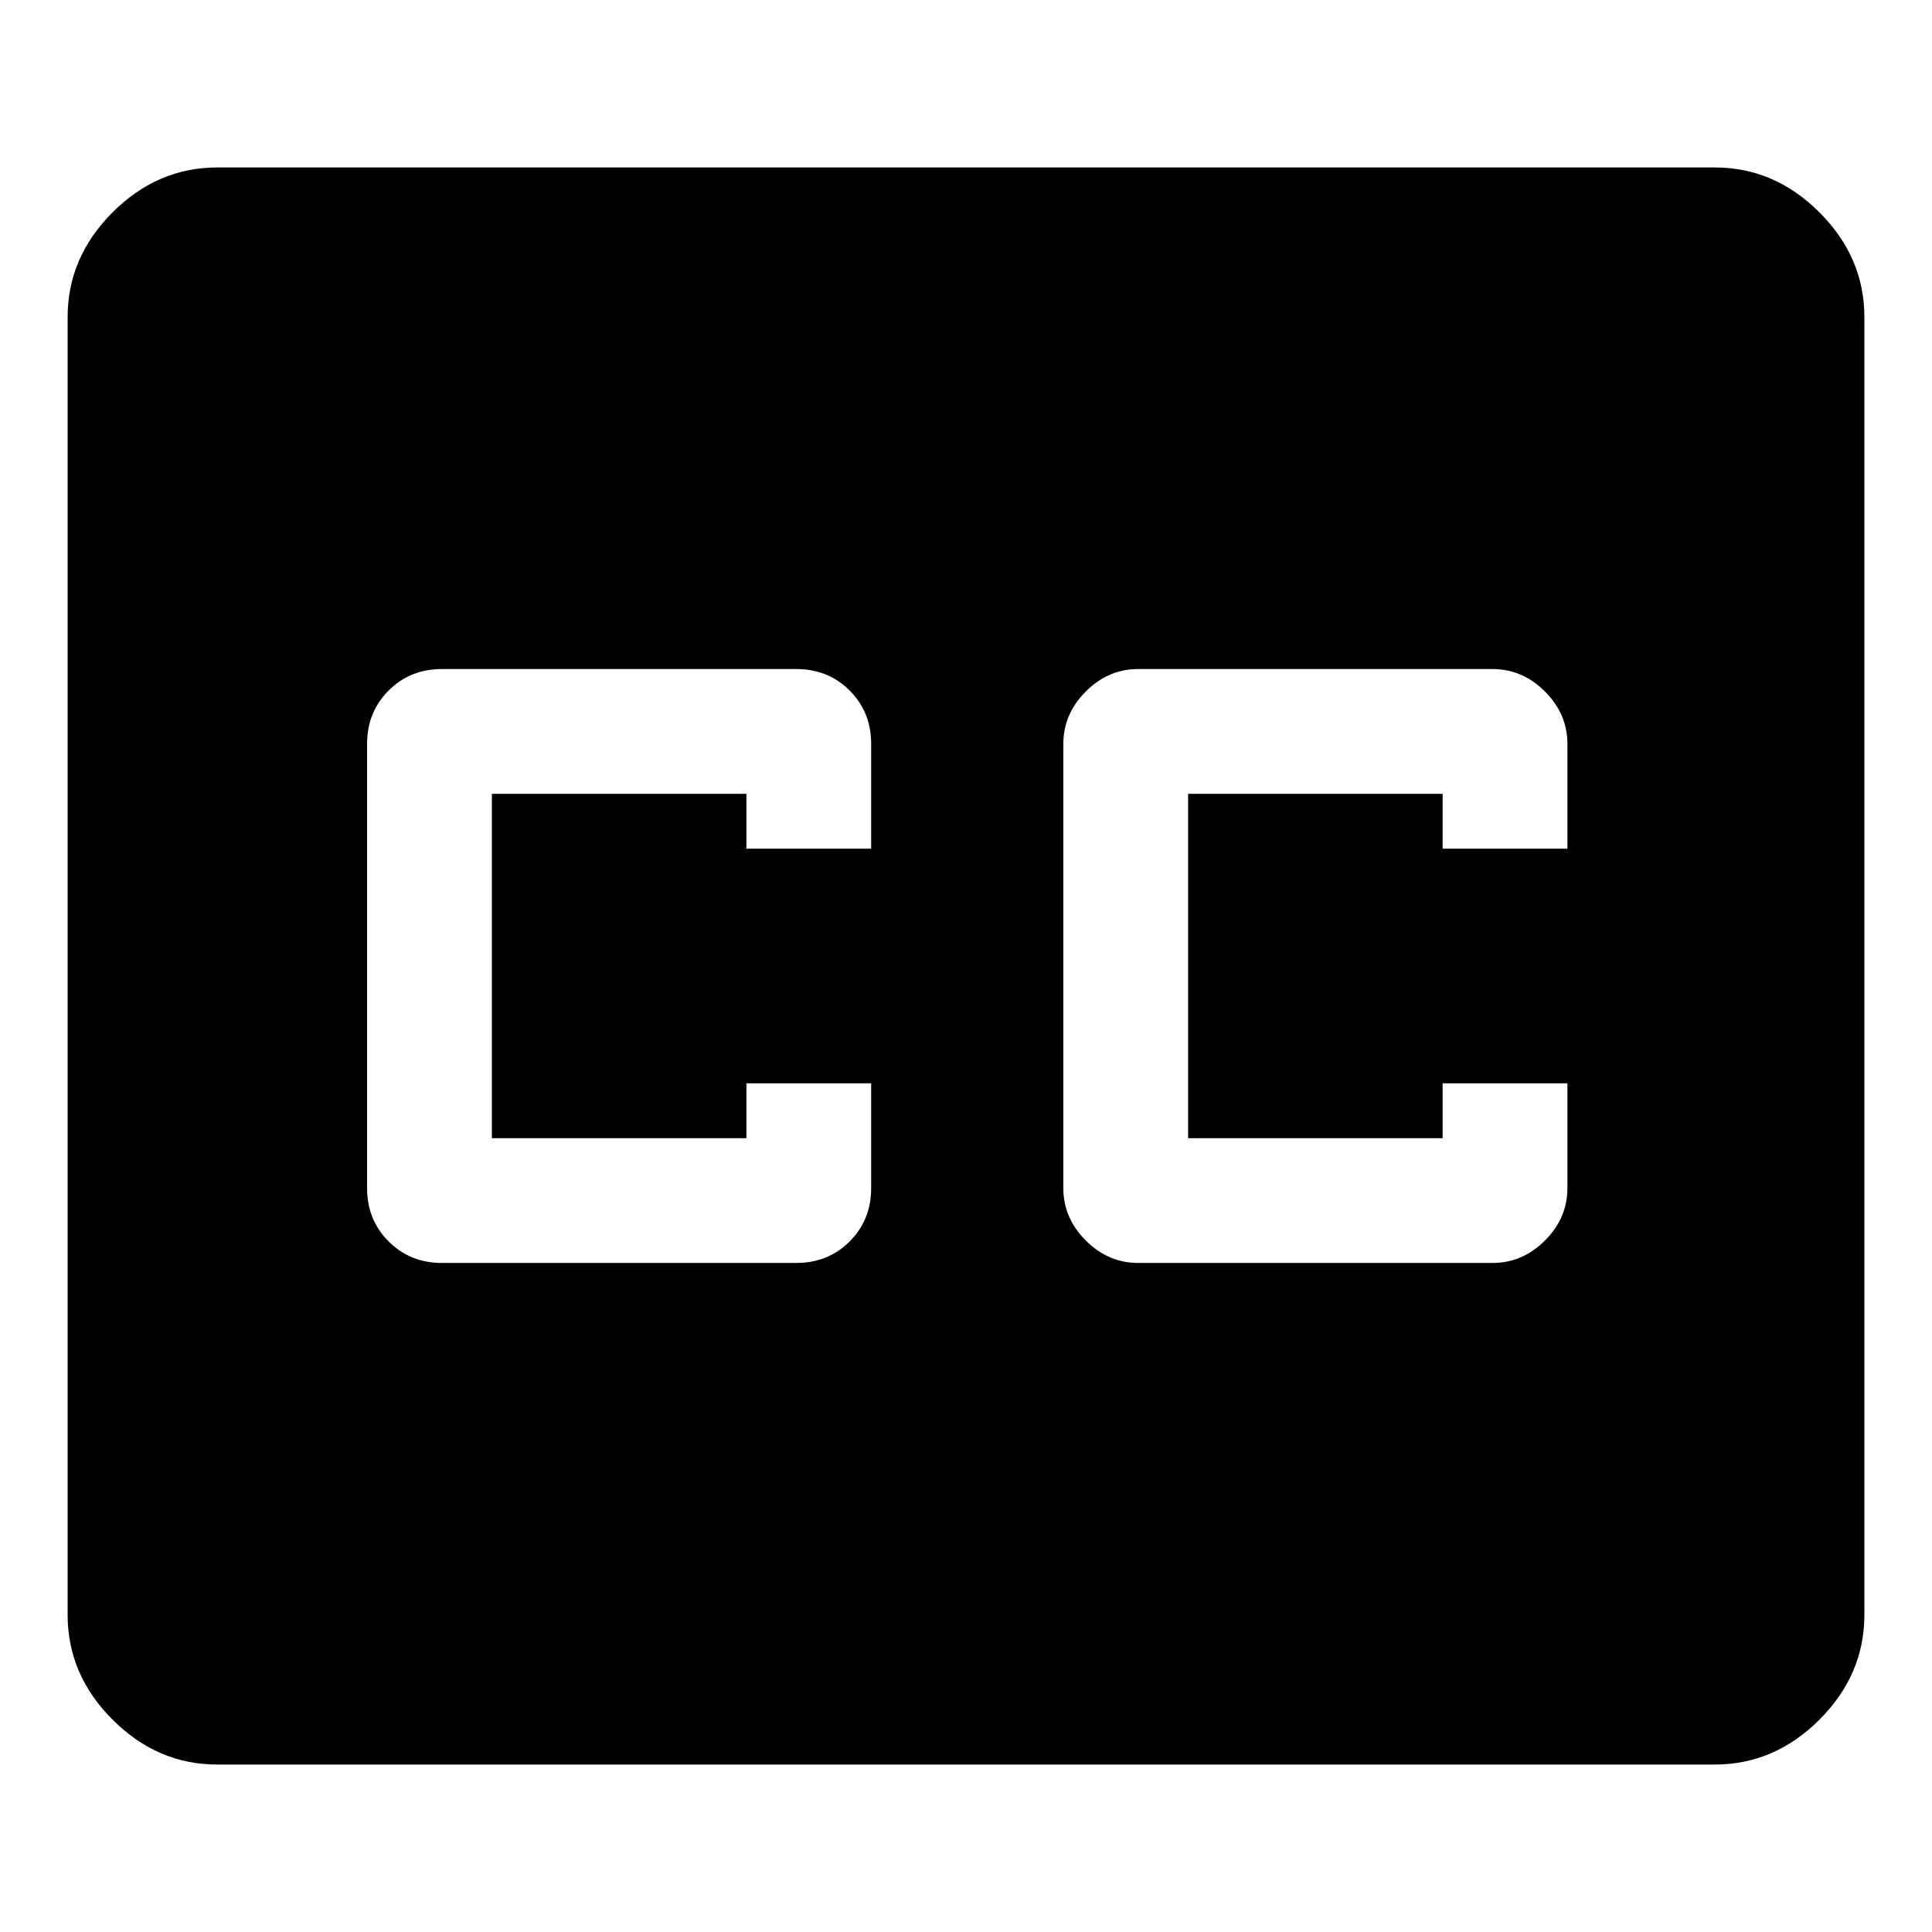
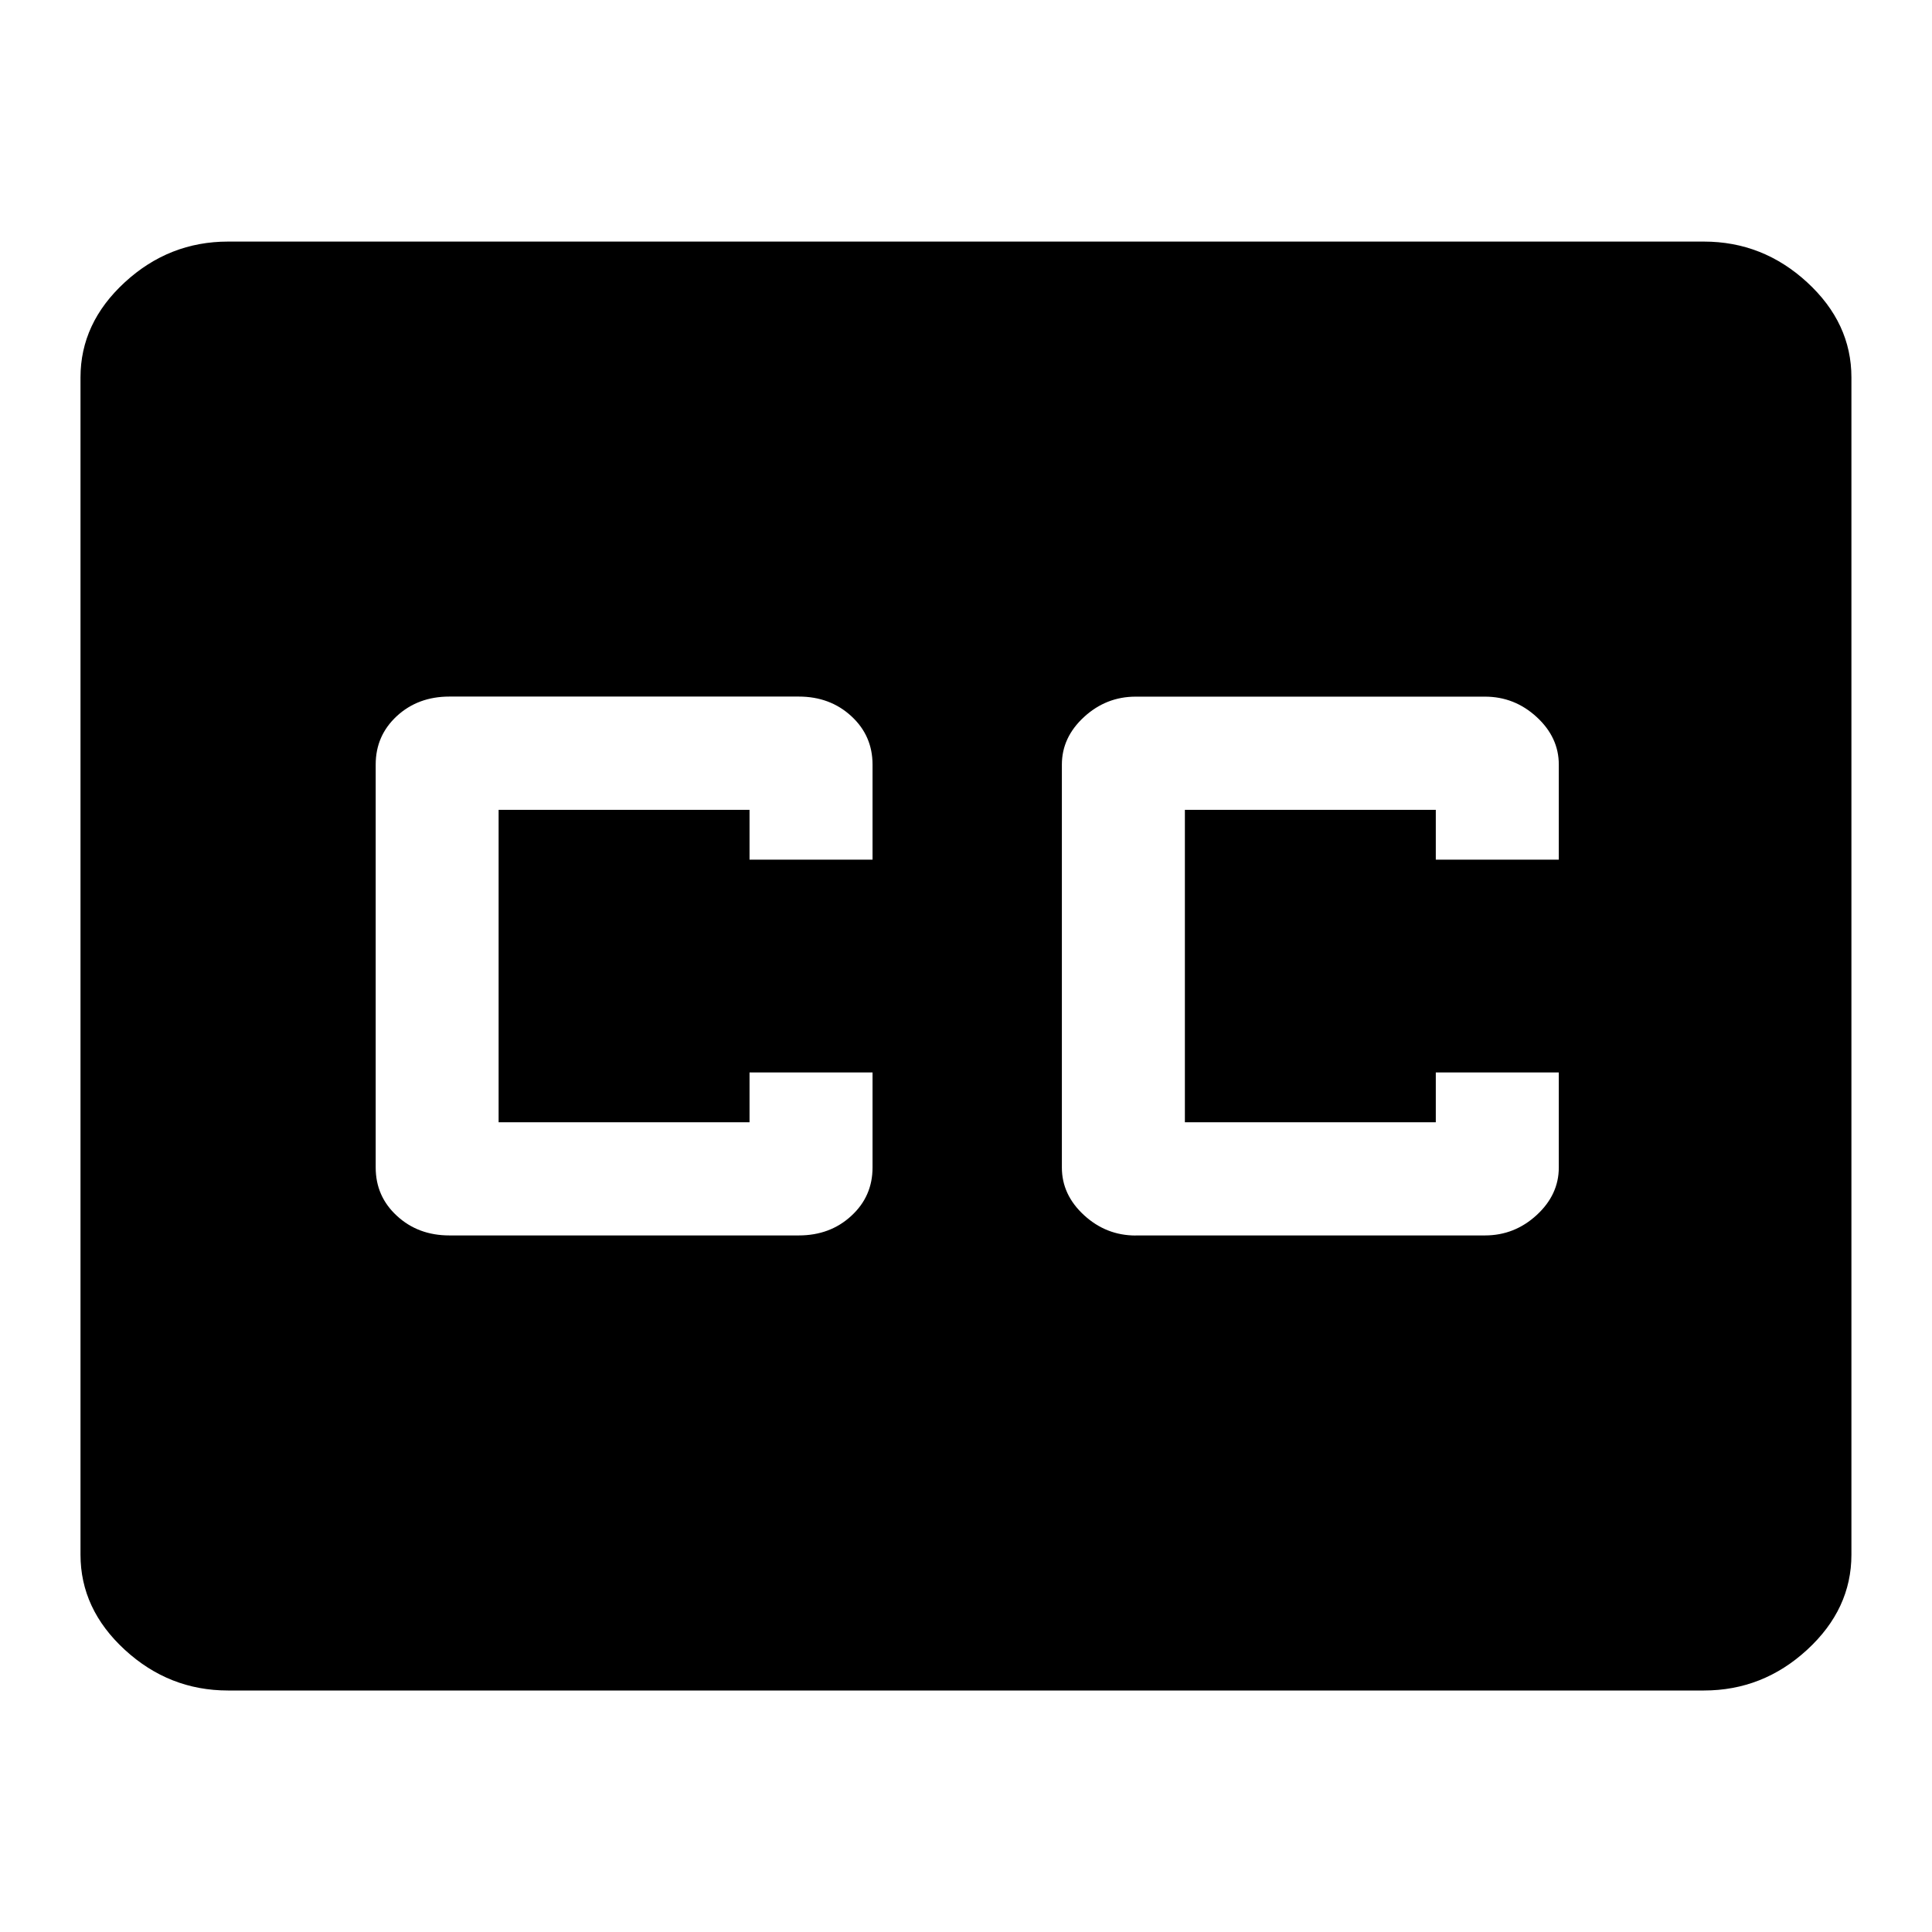
- <svg xmlns="http://www.w3.org/2000/svg" width="48" height="48" viewBox="92.9 -867.1 774.2 774.2">
-   <path d="M180-160q-24 0-42-18t-18-42v-520q0-24 18-42t42-18h600q24 0 42 18t18 42v520q0 24-18 42t-42 18H180Zm90-201h142q12.75 0 21.38-8.63Q442-378.25 442-391v-42h-50v22H290v-138h102v22h50v-42q0-12.75-8.62-21.38Q424.75-599 412-599H270q-12.75 0-21.37 8.62Q240-581.75 240-569v178q0 12.75 8.63 21.37Q257.25-361 270-361Zm279 0h142q12 0 21-9t9-21v-42h-50v22H569v-138h102v22h50v-42q0-12-9-21t-21-9H549q-12 0-21 9t-9 21v178q0 12 9 21t21 9Z" />
+ <svg xmlns="http://www.w3.org/2000/svg" width="24" height="24" viewBox="0 0 24 24">
+   <path d="M2.833 21q-0.733 0 -1.283 -0.506t-0.55 -1.181v-14.625q0 -0.675 0.55 -1.181t1.283 -0.506h18.333q0.733 0 1.283 0.506t0.55 1.181v14.625q0 0.675 -0.55 1.181t-1.283 0.506H2.833Zm2.75 -5.653h4.339q0.39 0 0.653 -0.243Q10.839 14.862 10.839 14.503v-1.181h-1.528v0.619H6.194v-3.881h3.117v0.619h1.528v-1.181q0 -0.359 -0.263 -0.601Q10.312 8.653 9.922 8.653H5.583q-0.39 0 -0.653 0.242Q4.667 9.138 4.667 9.497v5.006q0 0.359 0.264 0.601Q5.194 15.347 5.583 15.347Zm8.525 0h4.339q0.367 0 0.642 -0.253t0.275 -0.591v-1.181h-1.528v0.619H14.719v-3.881h3.117v0.619h1.528v-1.181q0 -0.338 -0.275 -0.591t-0.642 -0.253H14.108q-0.367 0 -0.642 0.253t-0.275 0.591v5.006q0 0.338 0.275 0.591t0.642 0.253Z" />
</svg>
